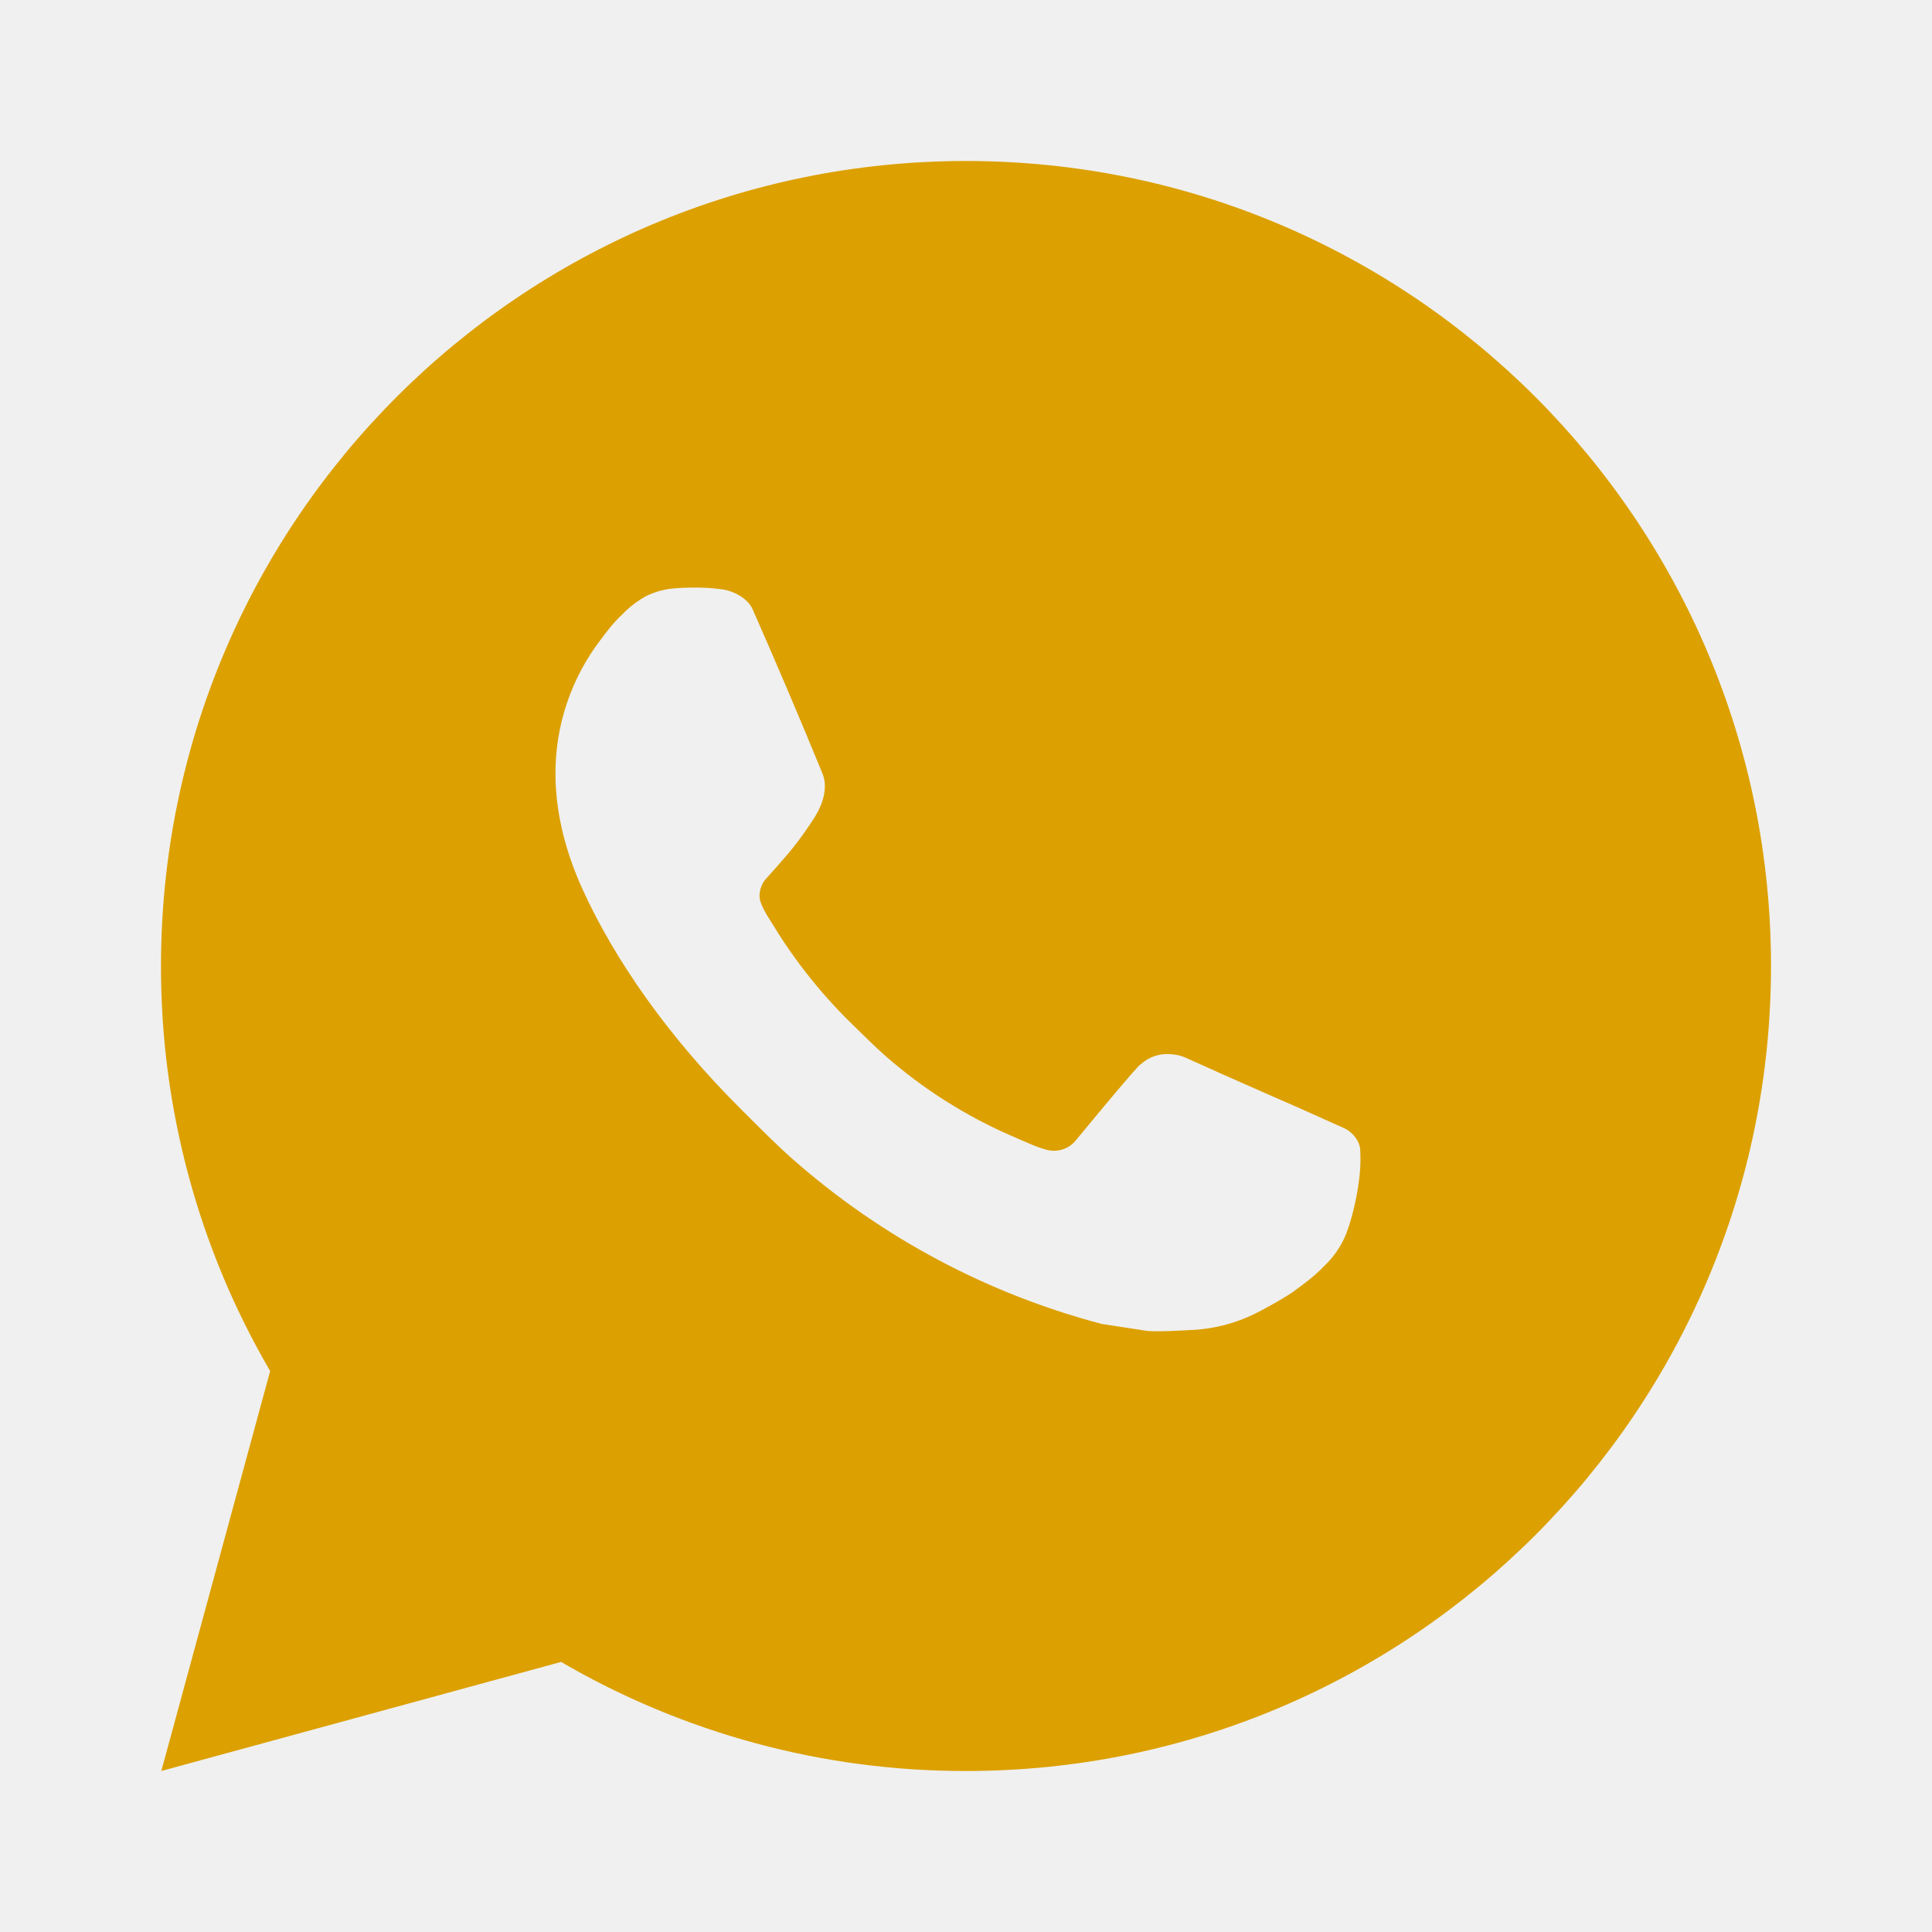
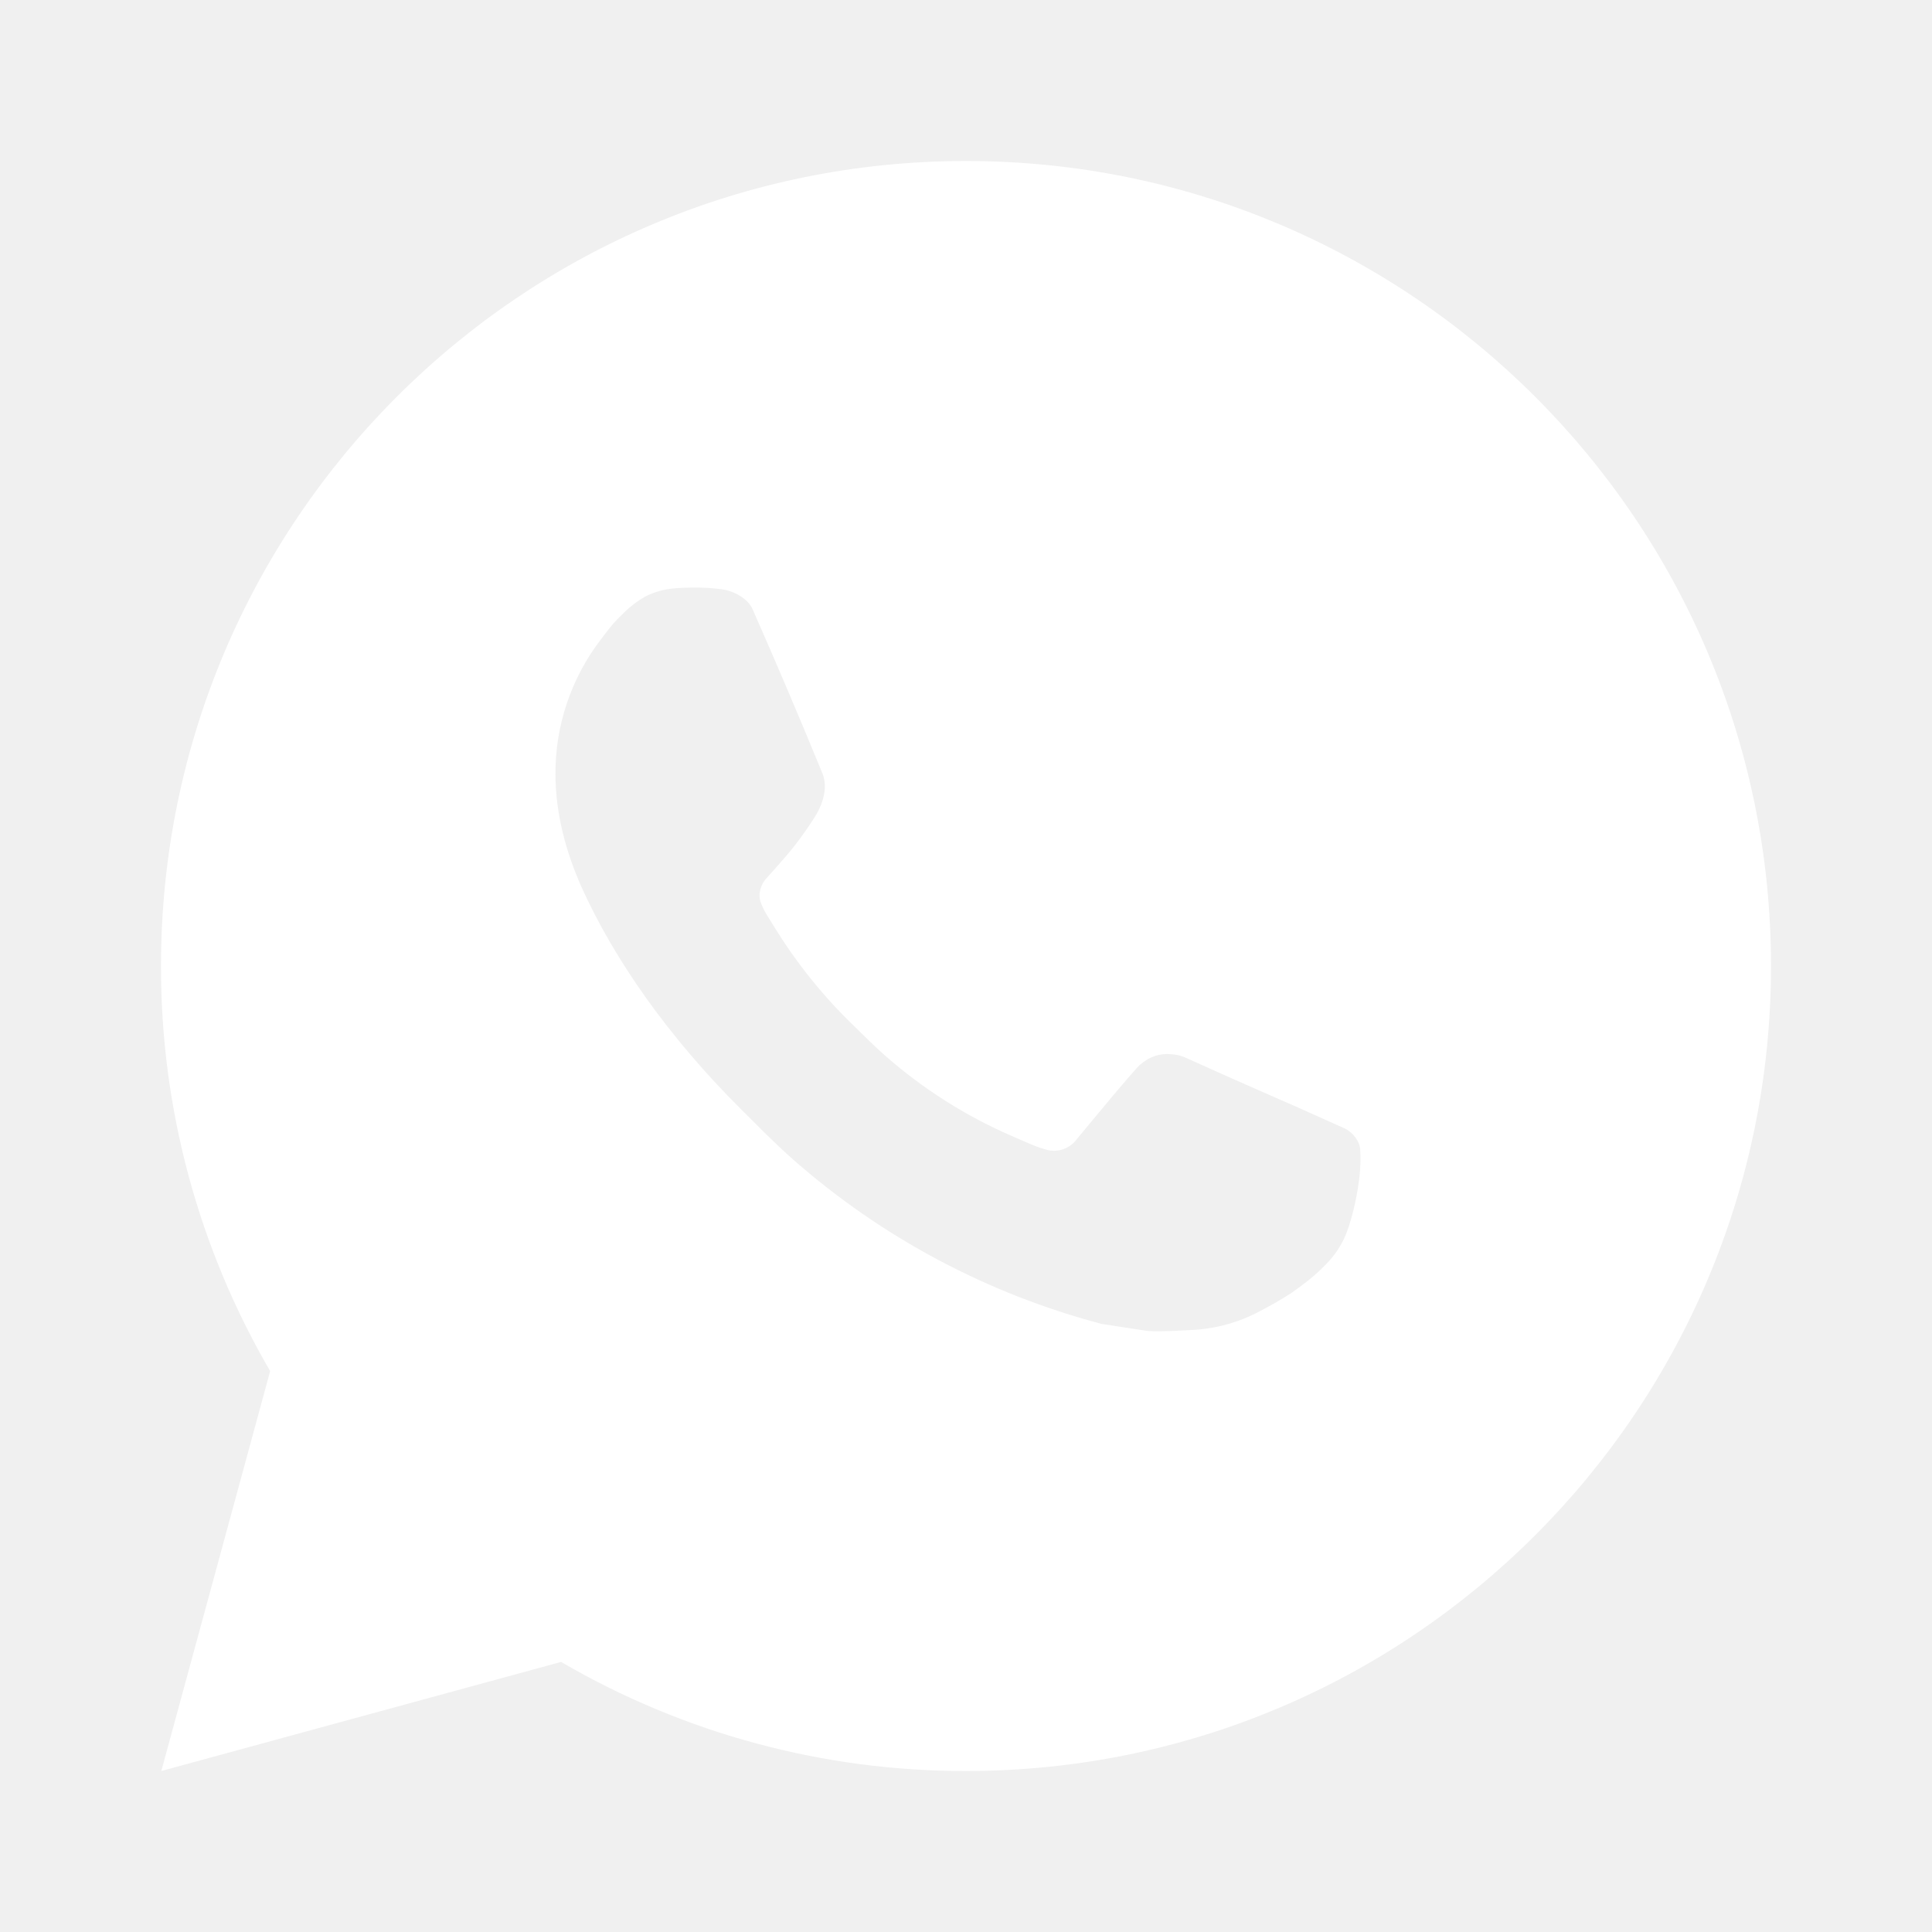
- <svg xmlns="http://www.w3.org/2000/svg" viewBox="0 0 24 24" fill="#DCA000">
+ <svg xmlns="http://www.w3.org/2000/svg" viewBox="0 0 24 24" fill="#fff">
  <g id="SVGRepo_bgCarrier" stroke-width="0" />
  <g id="SVGRepo_tracerCarrier" stroke-linecap="round" stroke-linejoin="round" />
  <g id="SVGRepo_iconCarrier">
    <g>
      <path fill="none" d="M0 0h24v24H0z" />
      <path fill-rule="nonzero" d="M2.004 22l1.352-4.968A9.954 9.954 0 0 1 2 12C2 6.477 6.477 2 12 2s10 4.477 10 10-4.477 10-10 10a9.954 9.954 0 0 1-5.03-1.355L2.004 22zM8.391 7.308a.961.961 0 0 0-.371.1 1.293 1.293 0 0 0-.294.228c-.12.113-.188.211-.261.306A2.729 2.729 0 0 0 6.9 9.62c.002.49.13.967.33 1.413.409.902 1.082 1.857 1.971 2.742.214.213.423.427.648.626a9.448 9.448 0 0 0 3.84 2.046l.569.087c.185.01.37-.004.556-.013a1.99 1.99 0 0 0 .833-.231c.166-.088.244-.132.383-.22 0 0 .043-.028.125-.09.135-.1.218-.171.33-.288.083-.086.155-.187.21-.302.078-.163.156-.474.188-.733.024-.198.017-.306.014-.373-.004-.107-.093-.218-.19-.265l-.582-.261s-.87-.379-1.401-.621a.498.498 0 0 0-.177-.041.482.482 0 0 0-.378.127v-.002c-.005 0-.072.057-.795.933a.35.35 0 0 1-.368.13 1.416 1.416 0 0 1-.191-.066c-.124-.052-.167-.072-.252-.109l-.005-.002a6.01 6.01 0 0 1-1.57-1c-.126-.11-.243-.23-.363-.346a6.296 6.296 0 0 1-1.02-1.268l-.059-.095a.923.923 0 0 1-.102-.205c-.038-.147.061-.265.061-.265s.243-.266.356-.41a4.38 4.38 0 0 0 .263-.373c.118-.19.155-.385.093-.536-.28-.684-.57-1.365-.868-2.041-.059-.134-.234-.23-.393-.249-.054-.006-.108-.012-.162-.016a3.385 3.385 0 0 0-.403.004z" />
    </g>
  </g>
</svg>
